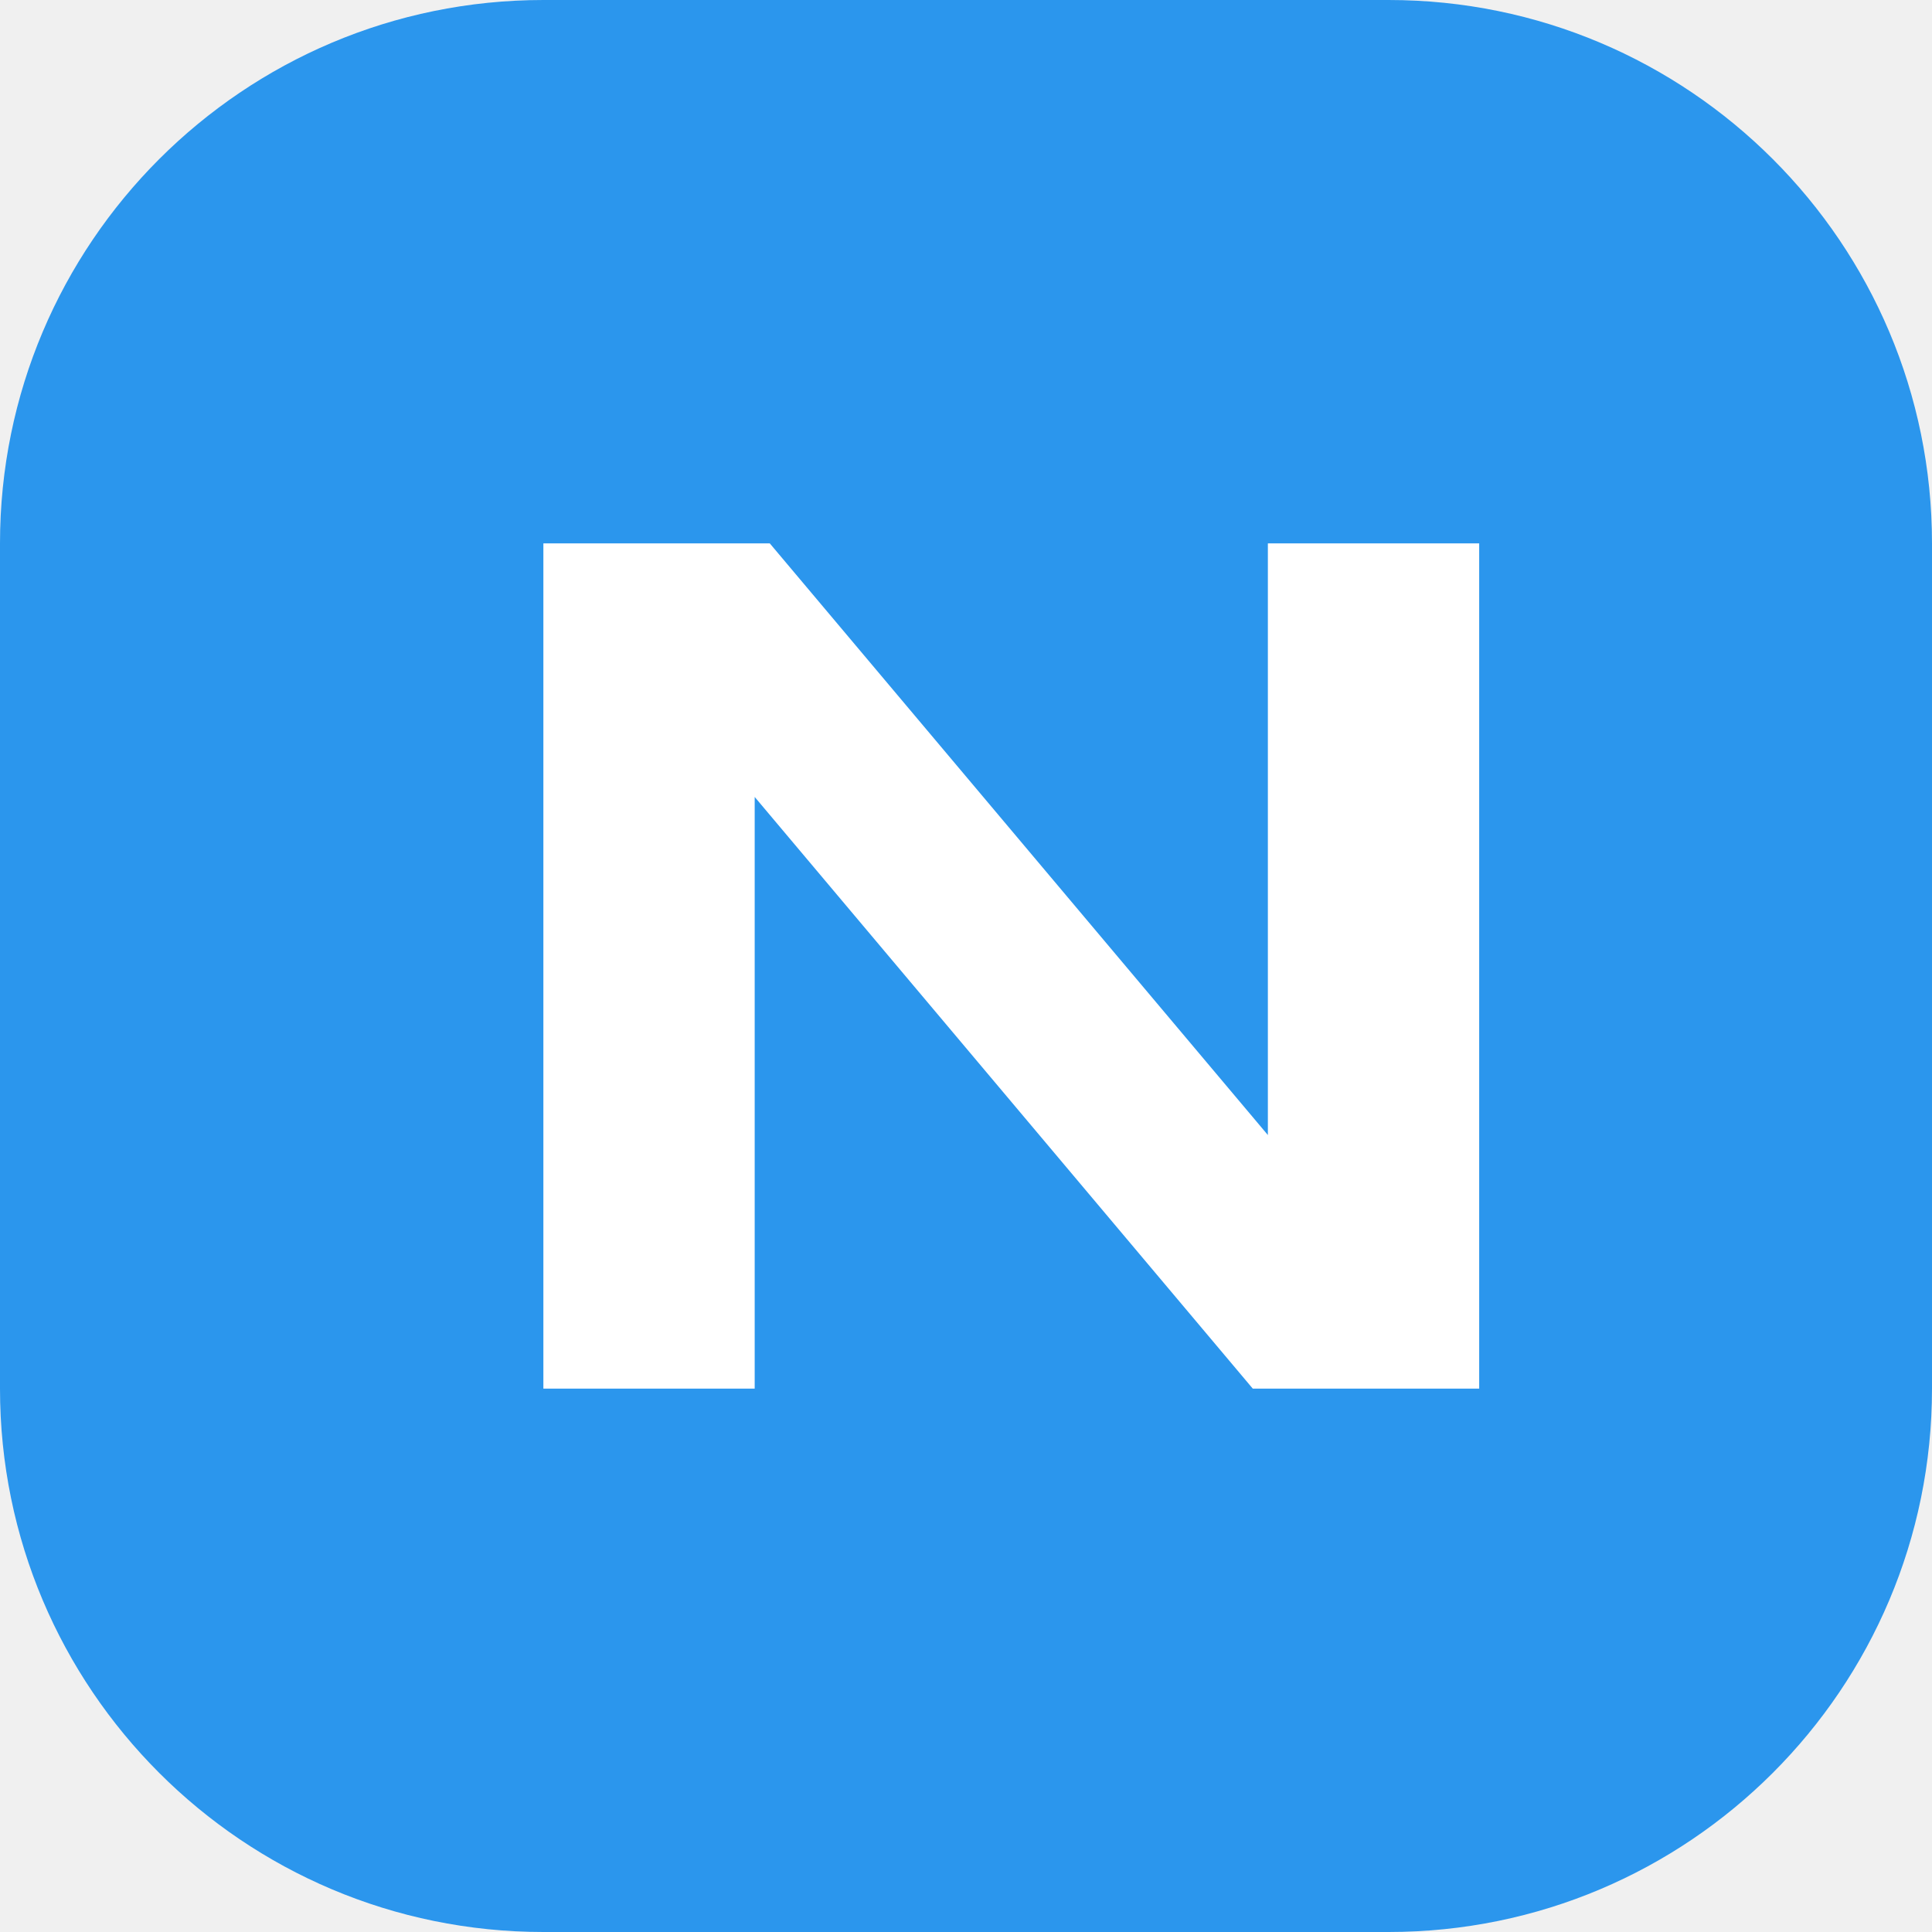
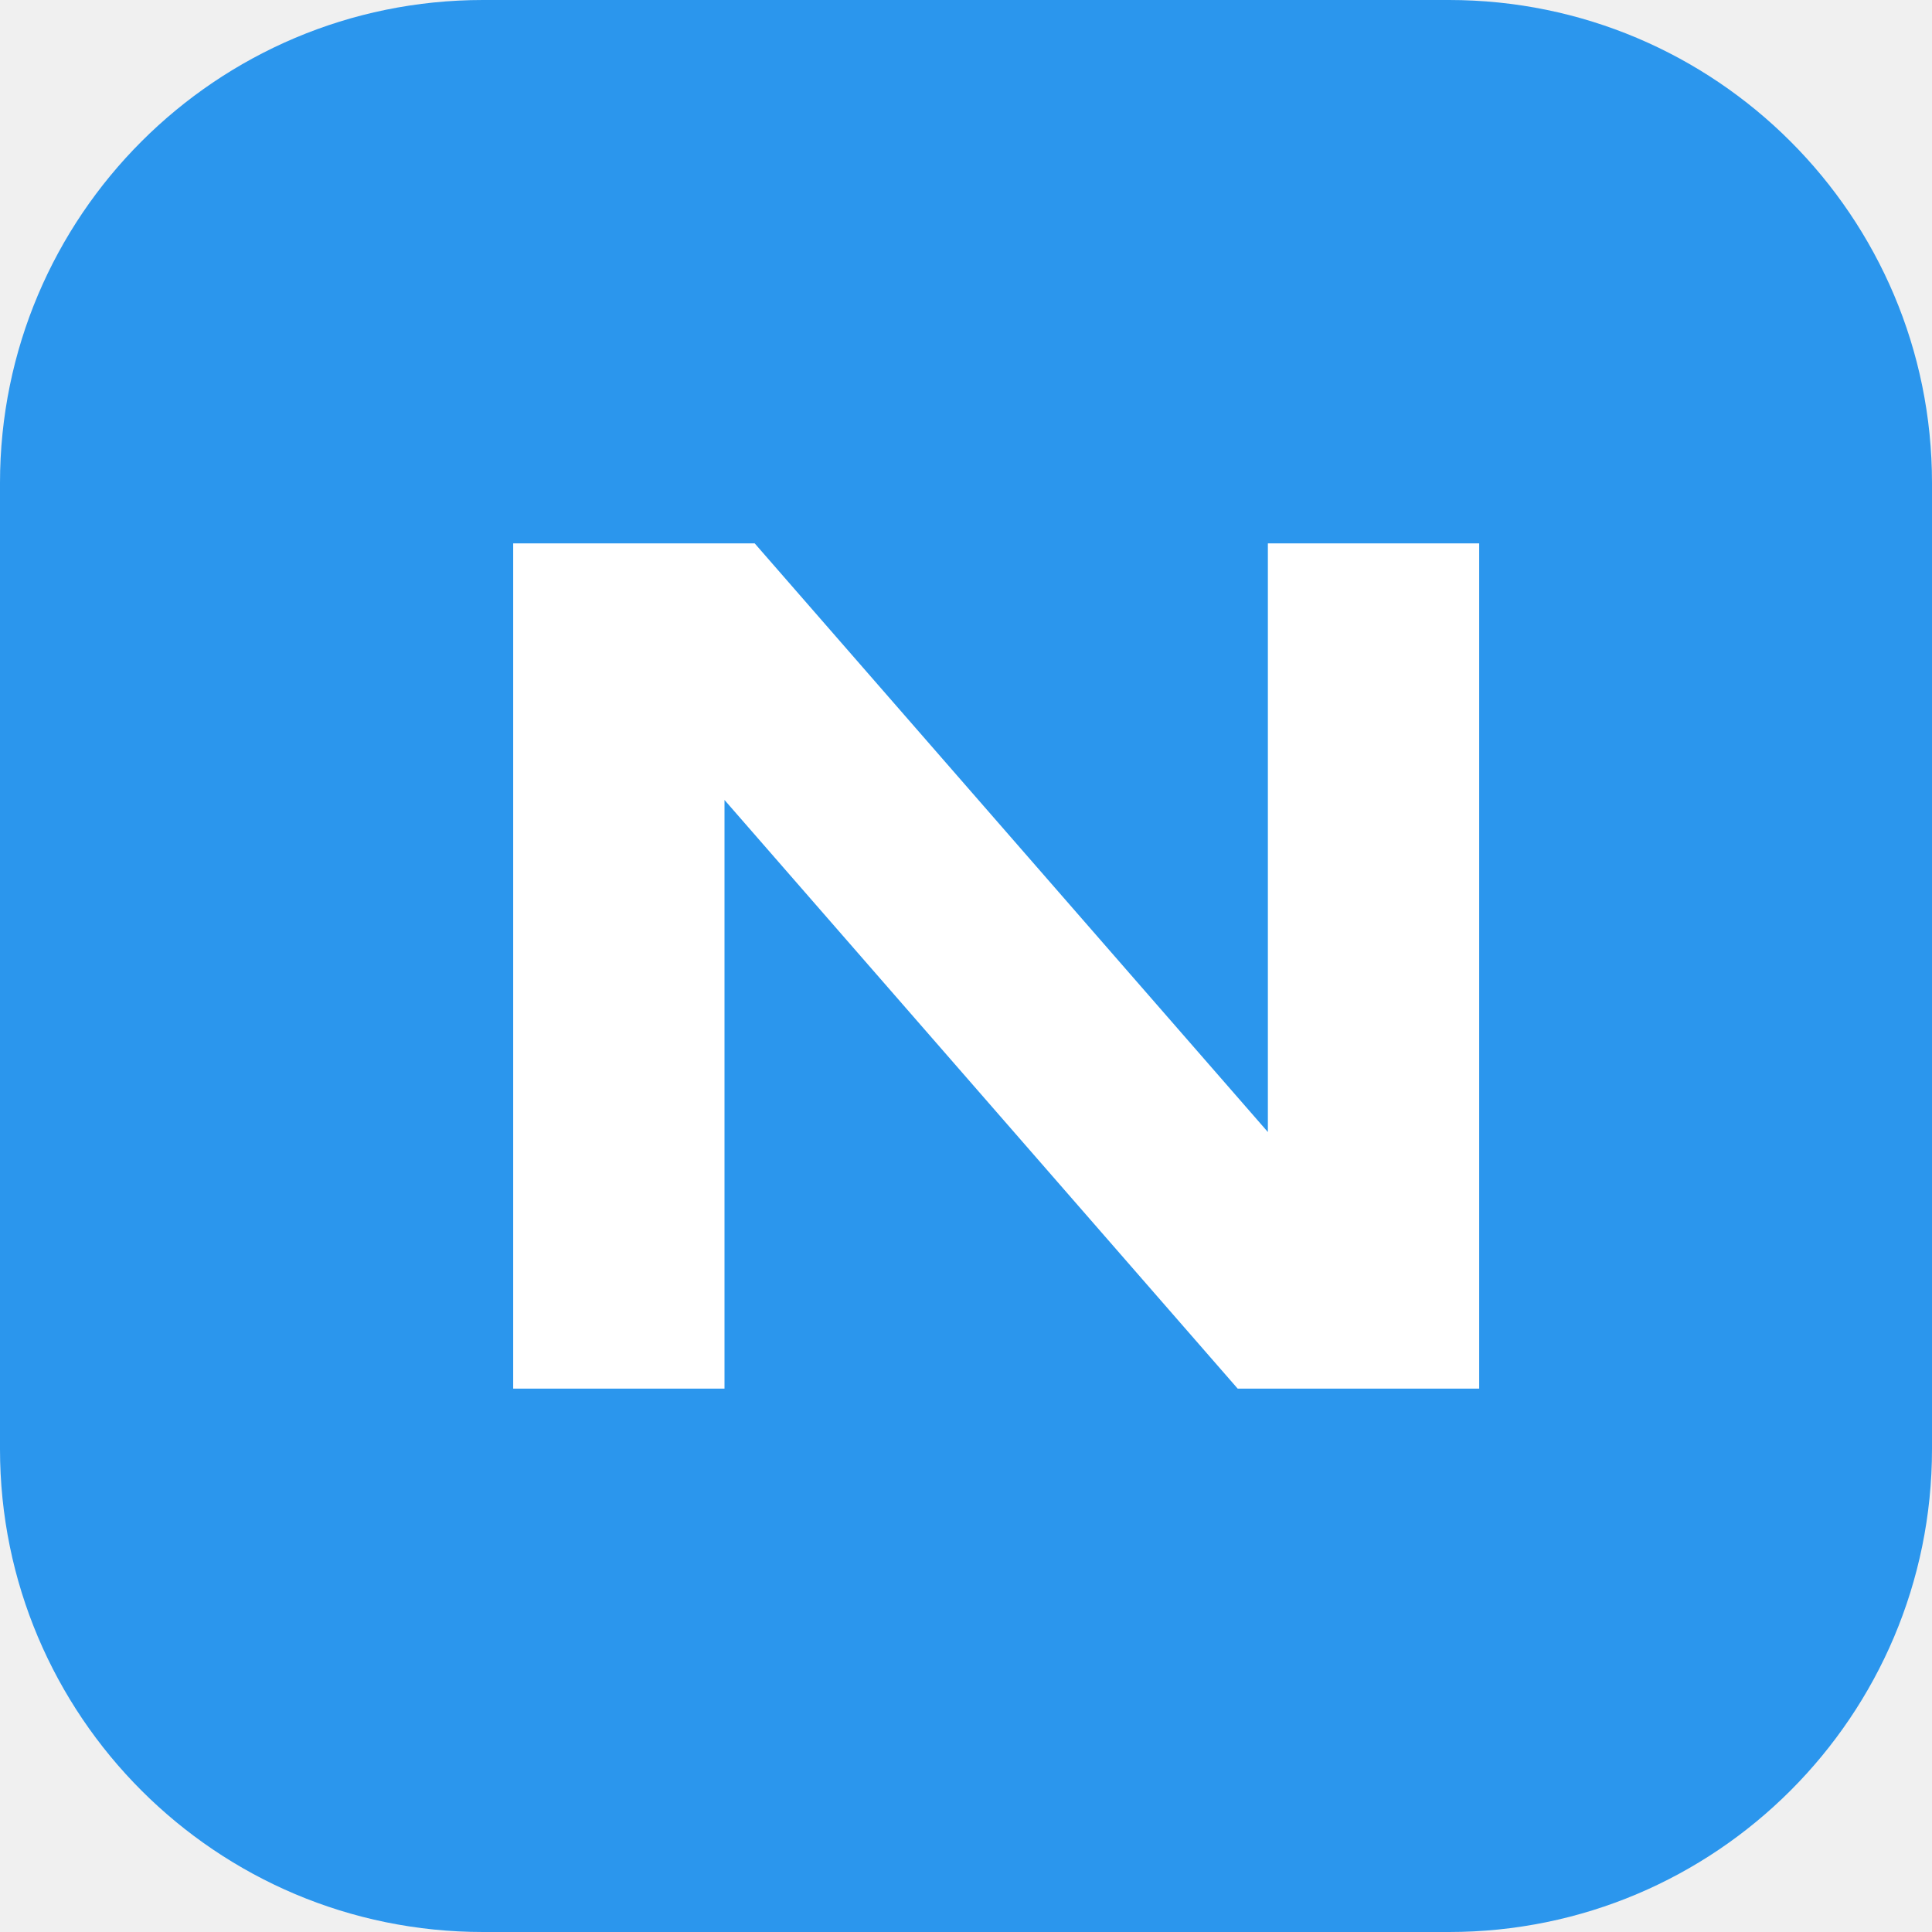
<svg xmlns="http://www.w3.org/2000/svg" width="64" height="64" viewBox="0 0 64 64" fill="none">
-   <rect width="64" height="64" rx="18" fill="#2B96ED" />
-   <path d="M18 46V18H25.5L42 37.6V18H49V46H41.5L25 26.4V46H18Z" fill="white" />
+   <rect width="64" height="64" rx="16" fill="#2B96ED" />
+   <path d="M17 46V18H25L42 37.5V18H49V46H41L24 26.5V46H17Z" fill="white" />
</svg>
